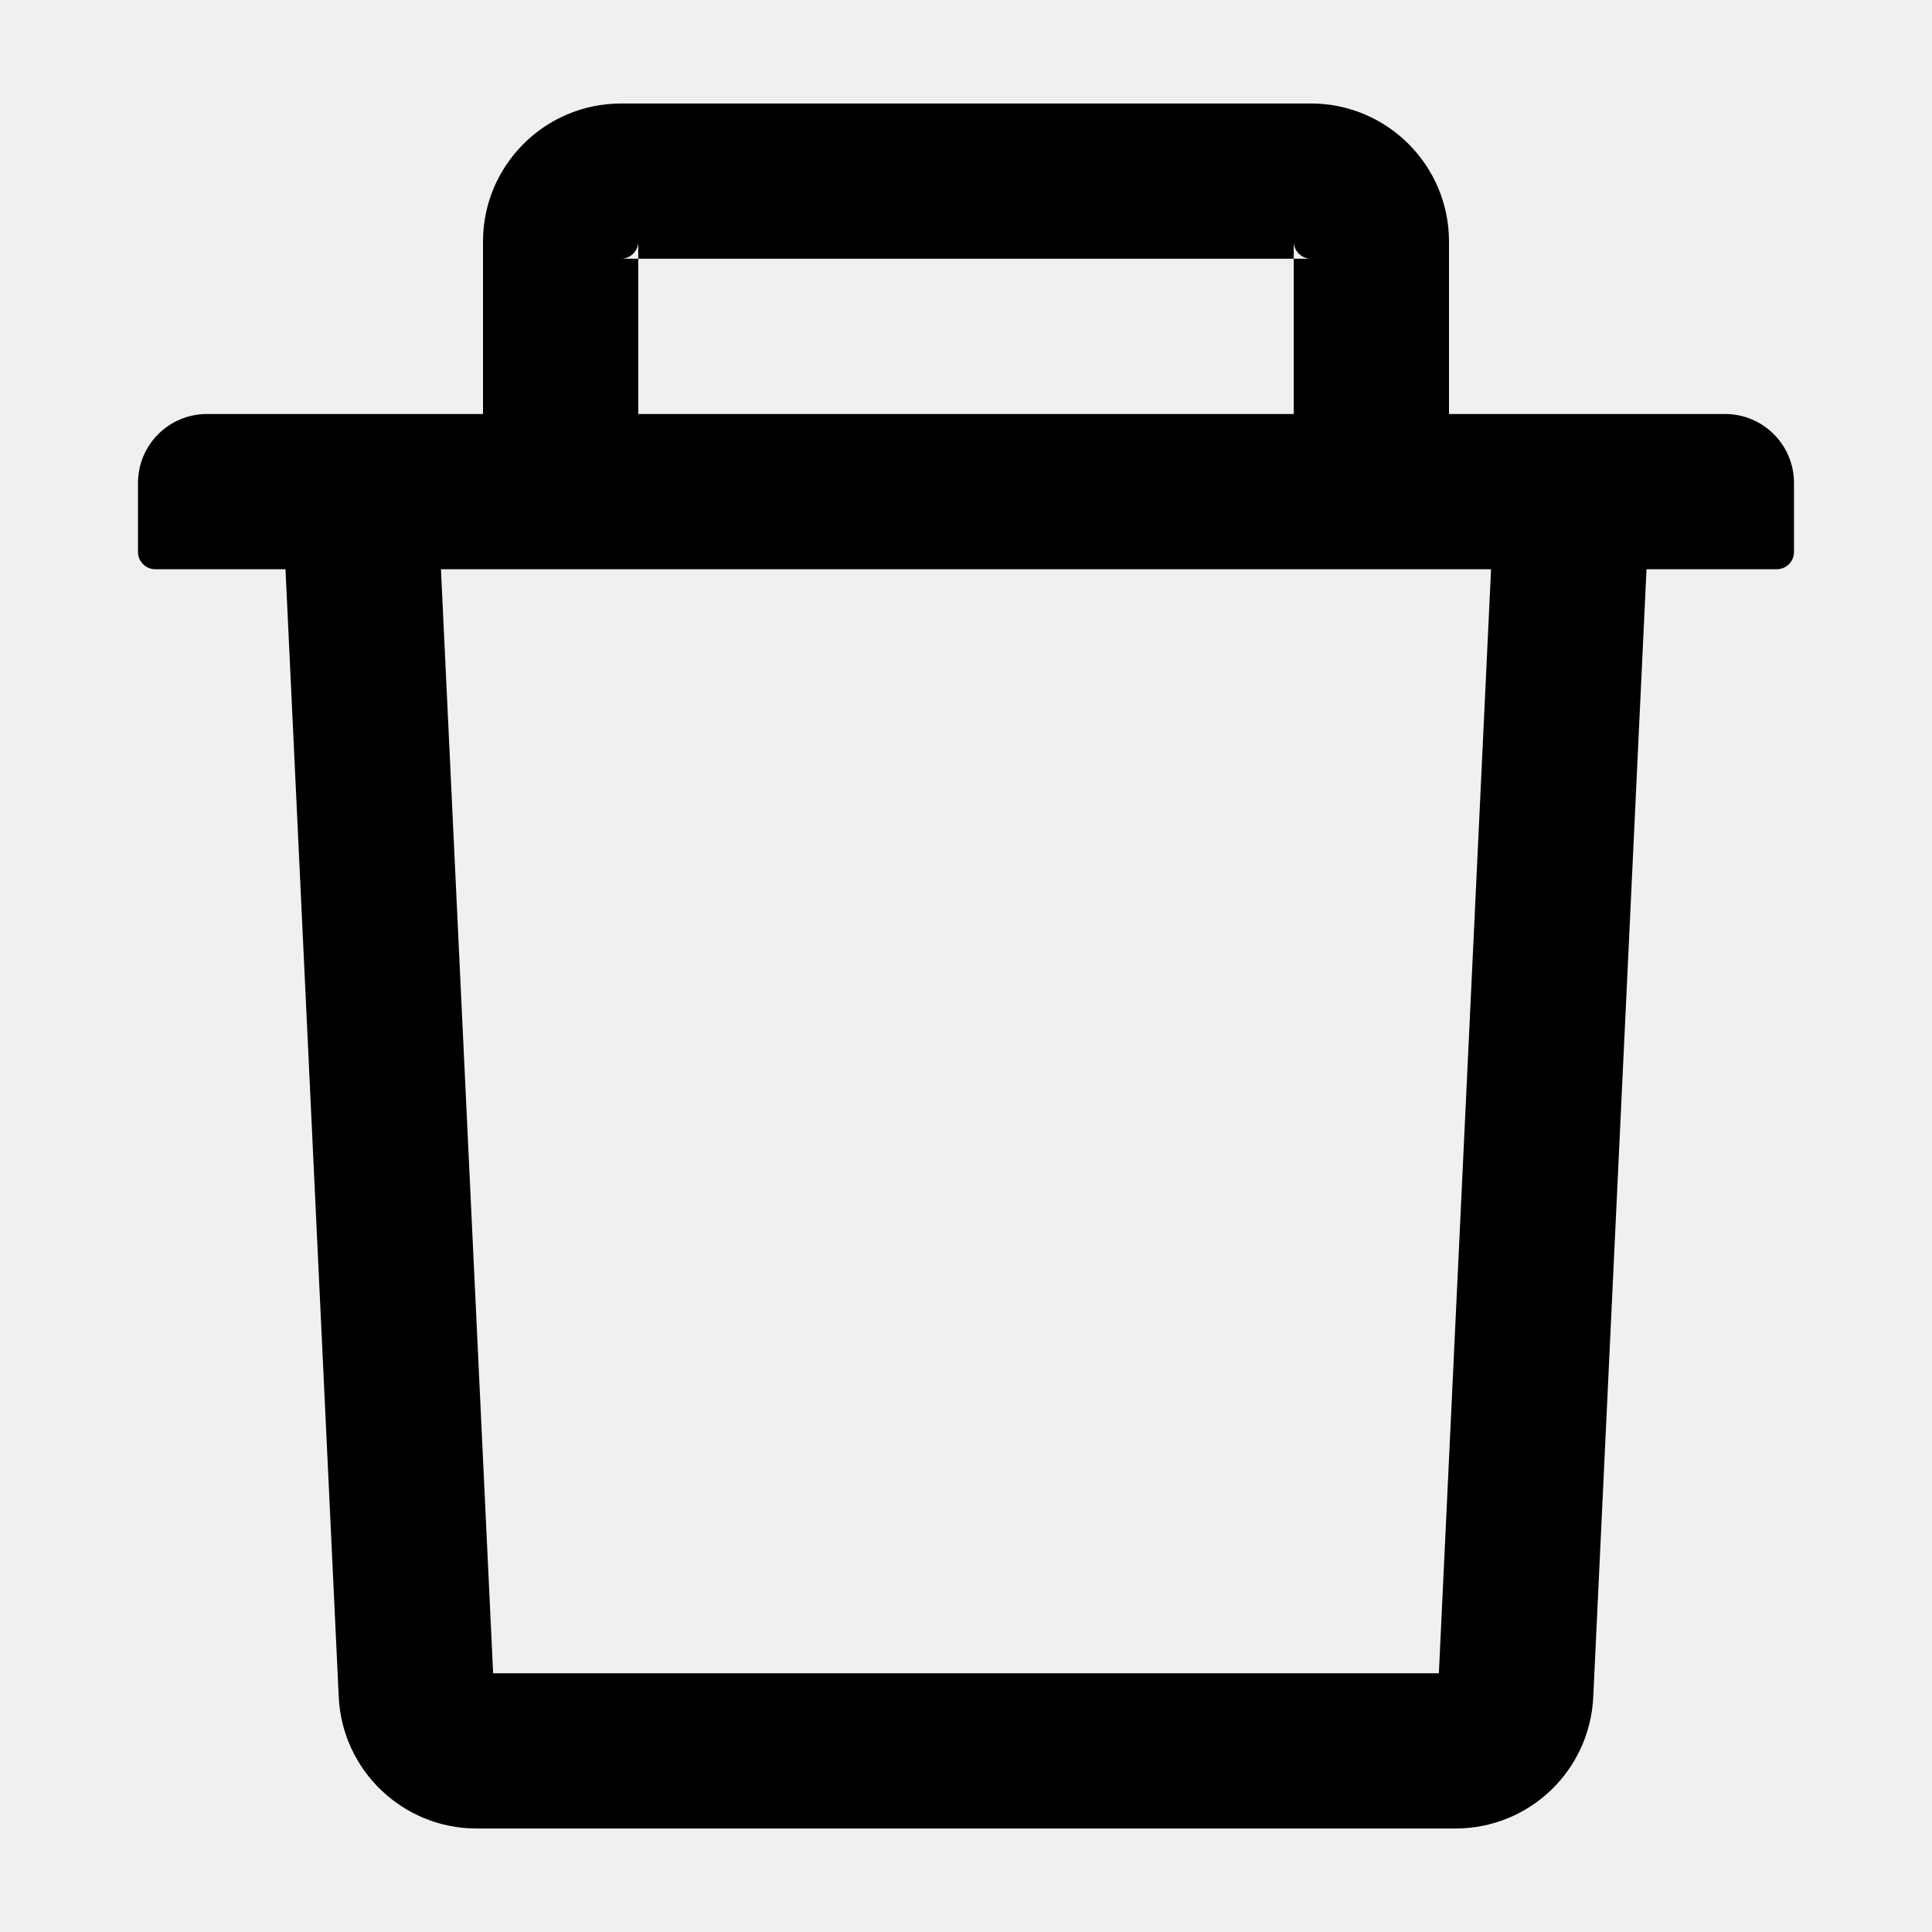
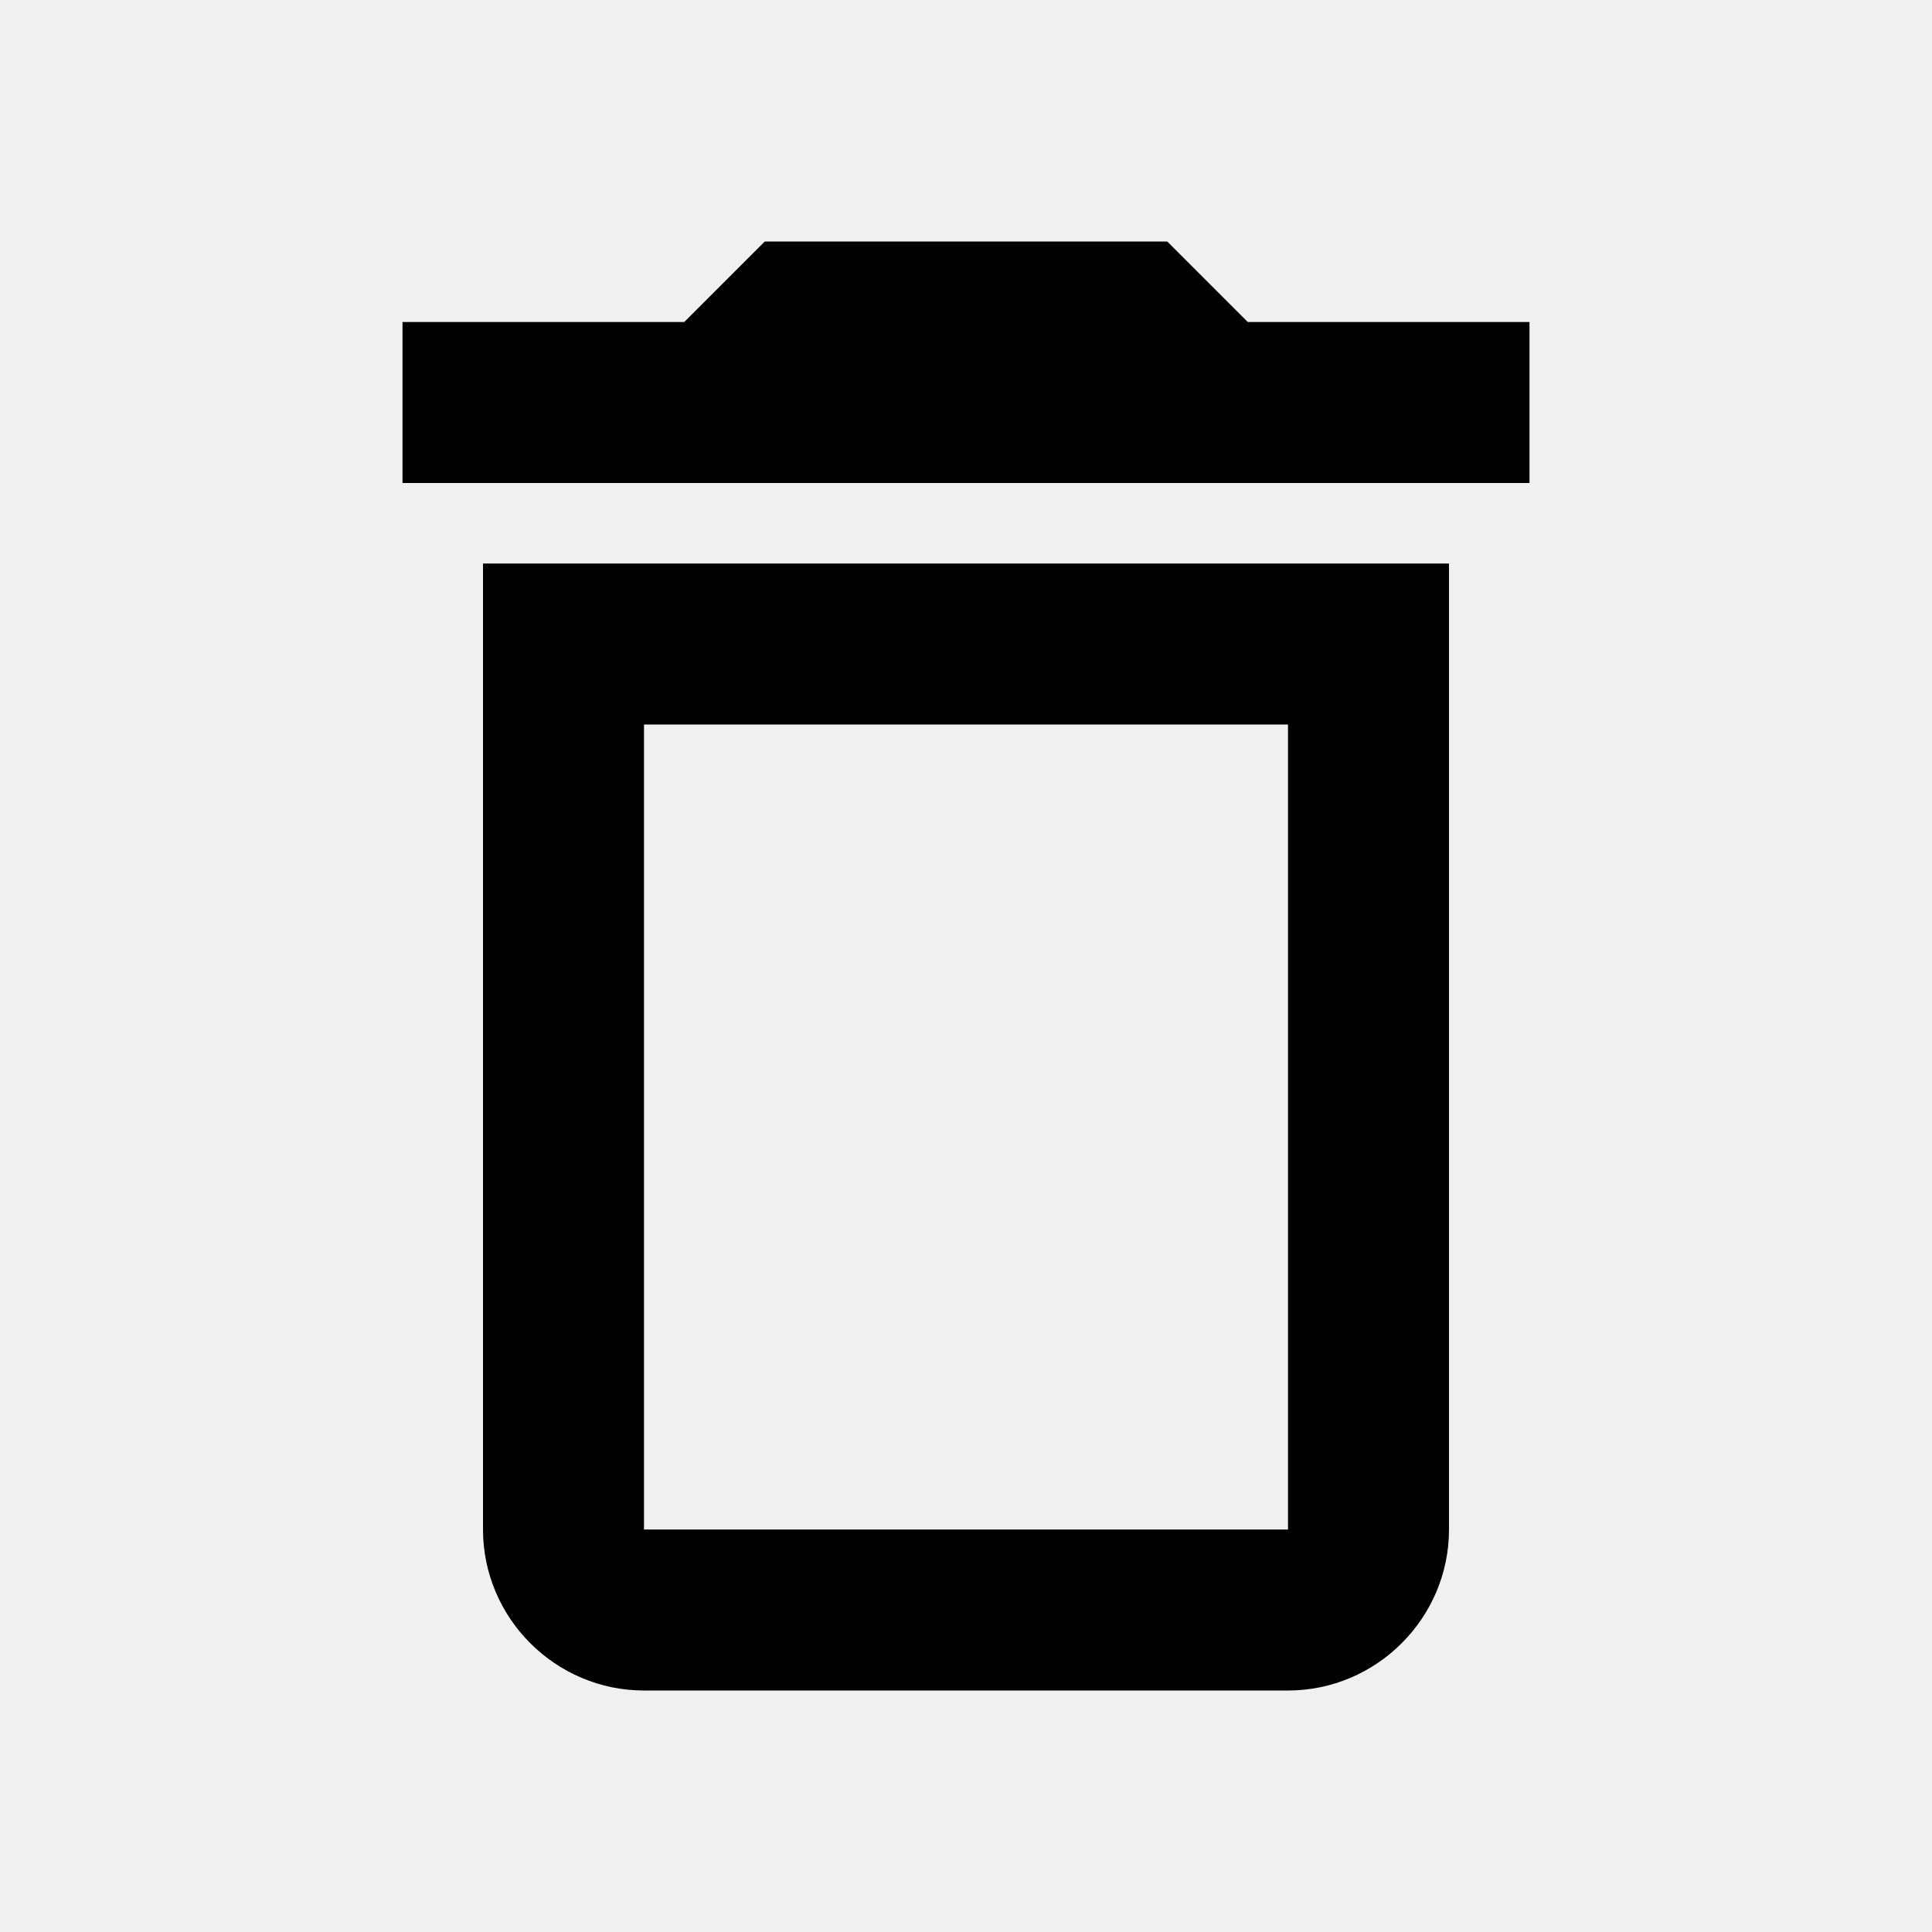
- <svg viewBox="64 64 896 896" focusable="false">
-   <path d="M360 184h-8c4.4 0 8-3.6 8-8v8h304v-8c0 4.4 3.6 8 8 8h-8v72h72v-80c0-35.3-28.7-64-64-64H352c-35.3 0-64 28.7-64 64v80h72v-72zm504 72H160c-17.7 0-32 14.3-32 32v32c0 4.4 3.6 8 8 8h60.4l24.7 523c1.6 34.1 29.8 61 63.9 61h454c34.2 0 62.3-26.8 63.9-61l24.7-523H888c4.4 0 8-3.6 8-8v-32c0-17.7-14.3-32-32-32zM731.3 840H292.7l-24.2-512h487l-24.2 512z" fill="currentColor" />
+ <svg xmlns="http://www.w3.org/2000/svg" width="24" height="24" viewBox="0 0 24 24" fill="none">
+   <g clip-path="url(#clip0_123_2229)">
+     <path d="M16 9V19H8V9H16ZM14.5 3H9.5L8.5 4H5V6H19V4H15.5L14.5 3ZM18 7H6V19C6 20.1 6.9 21 8 21H16C17.1 21 18 20.1 18 19V7Z" fill="currentColor" />
+   </g>
+   <defs>
+     <clipPath id="clip0_123_2229">
+       <rect width="24" height="24" fill="white" />
+     </clipPath>
+   </defs>
</svg>
